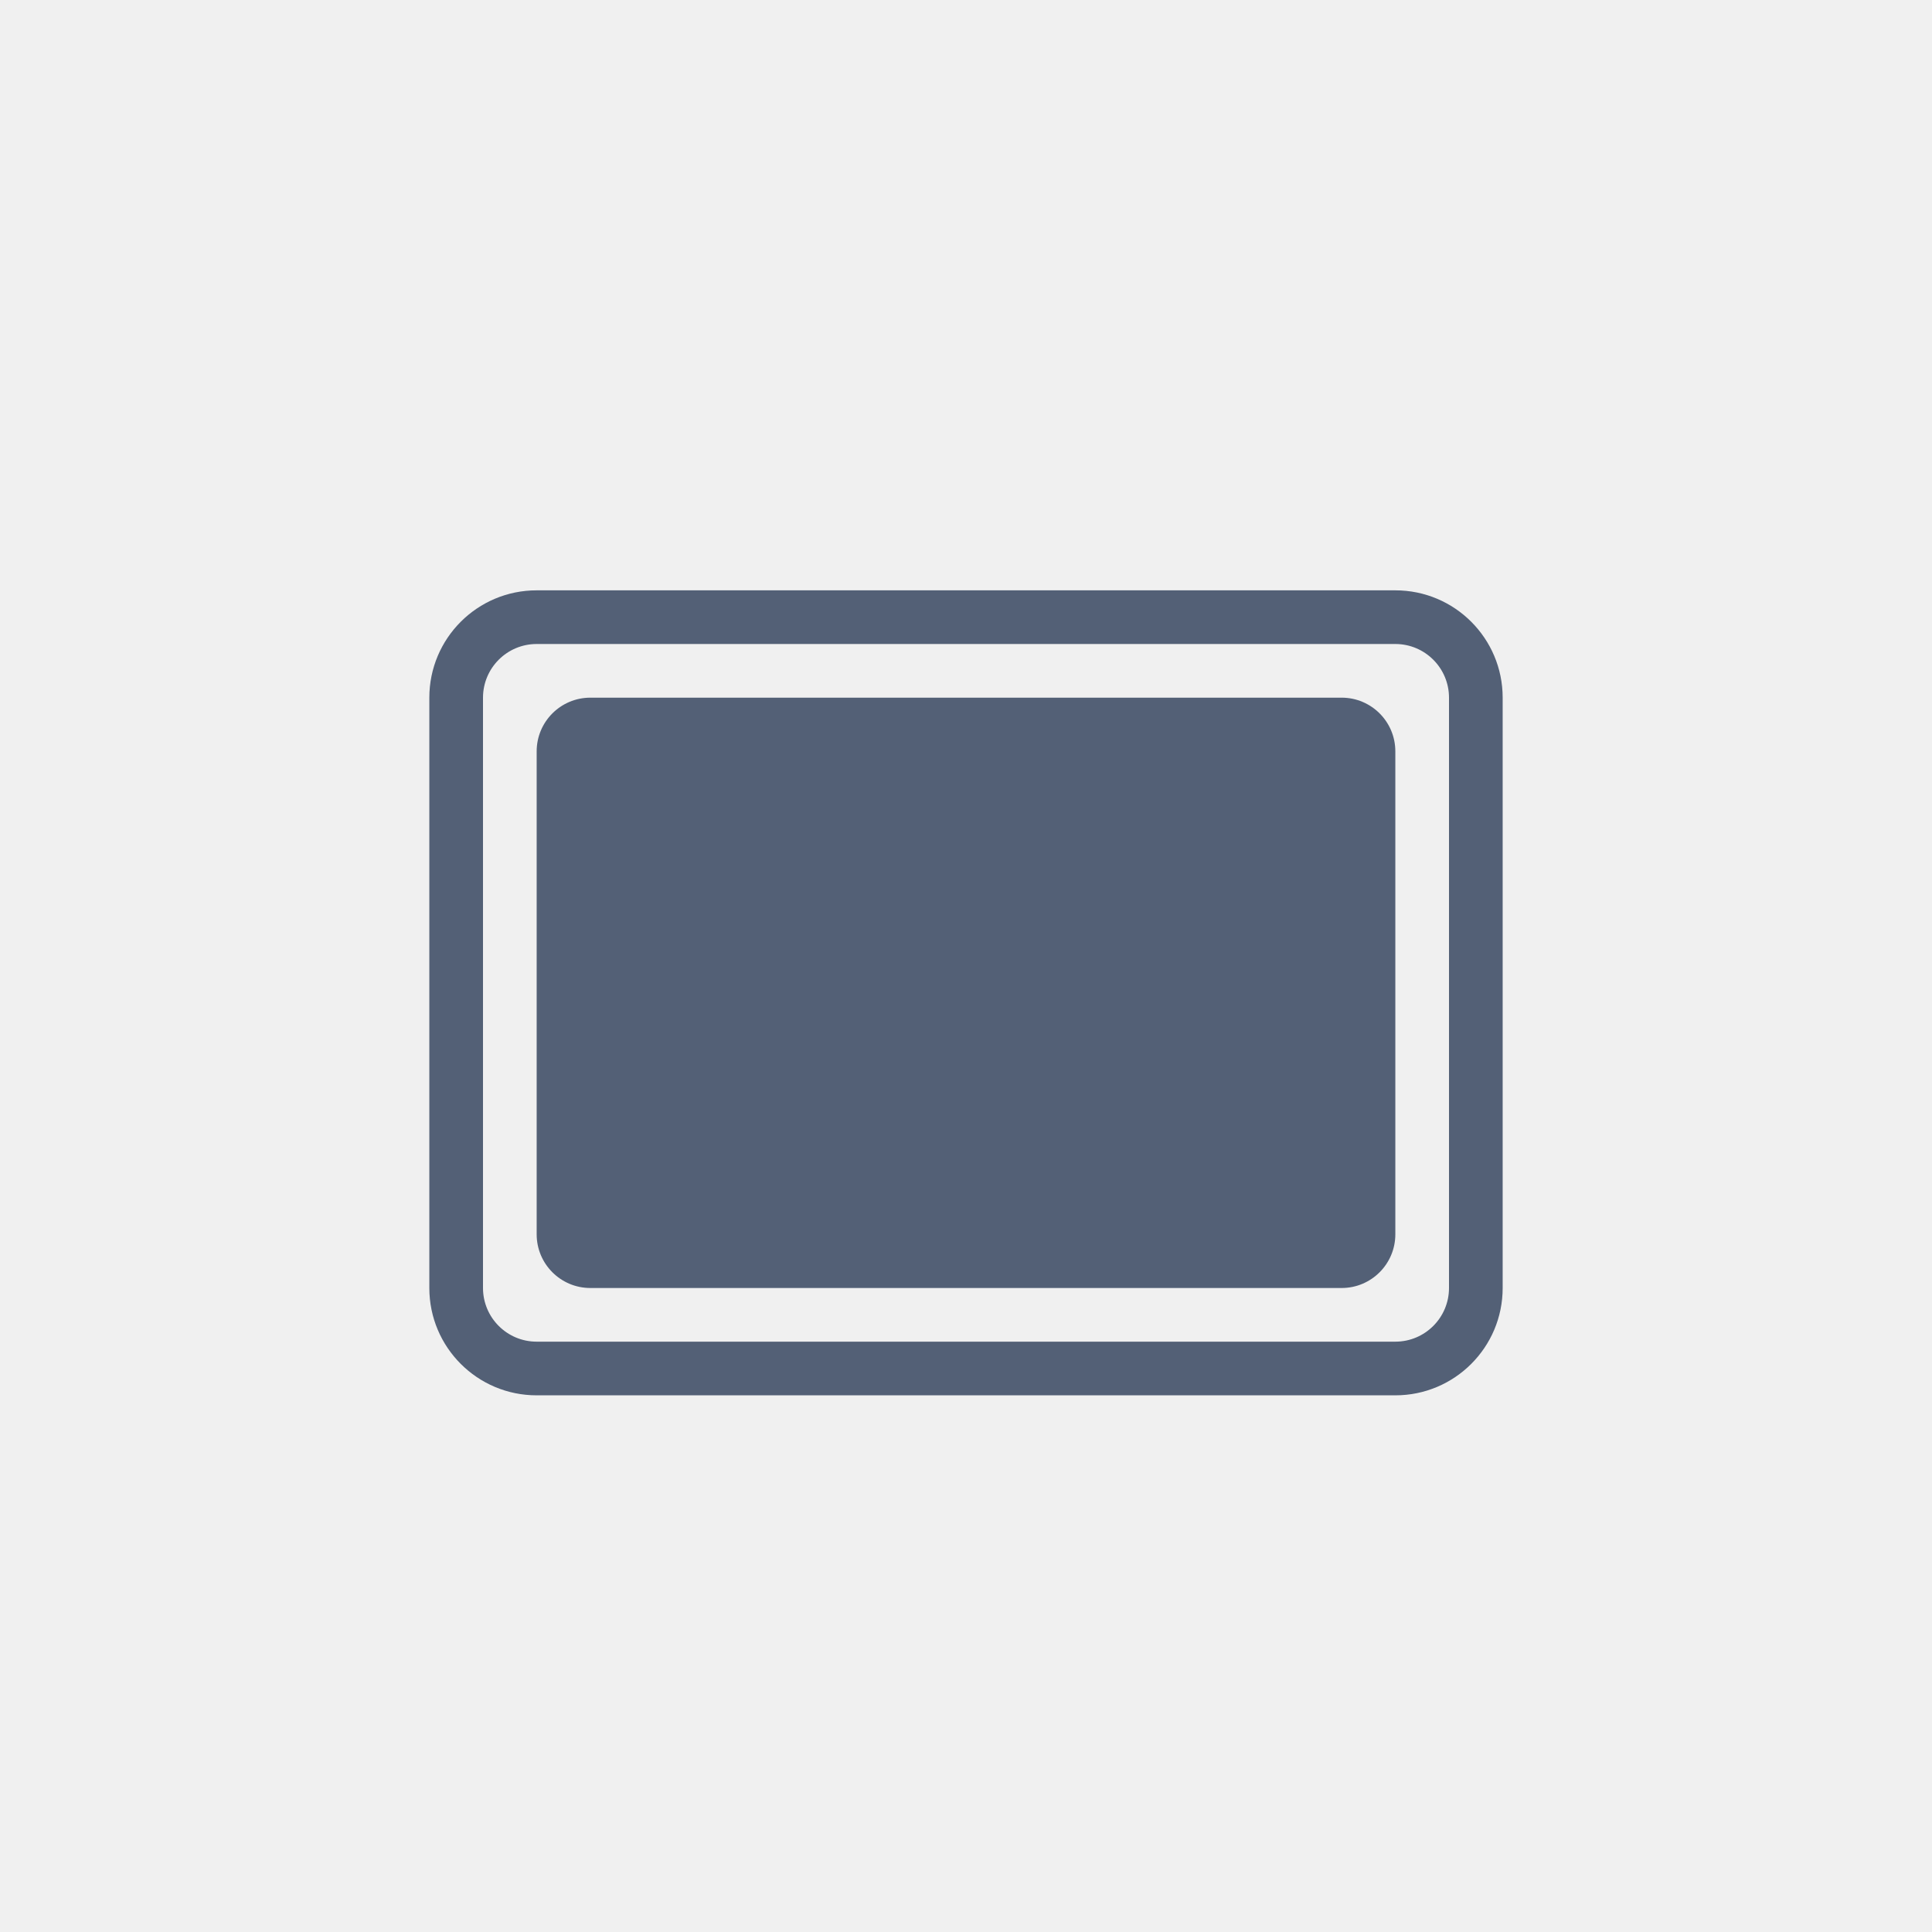
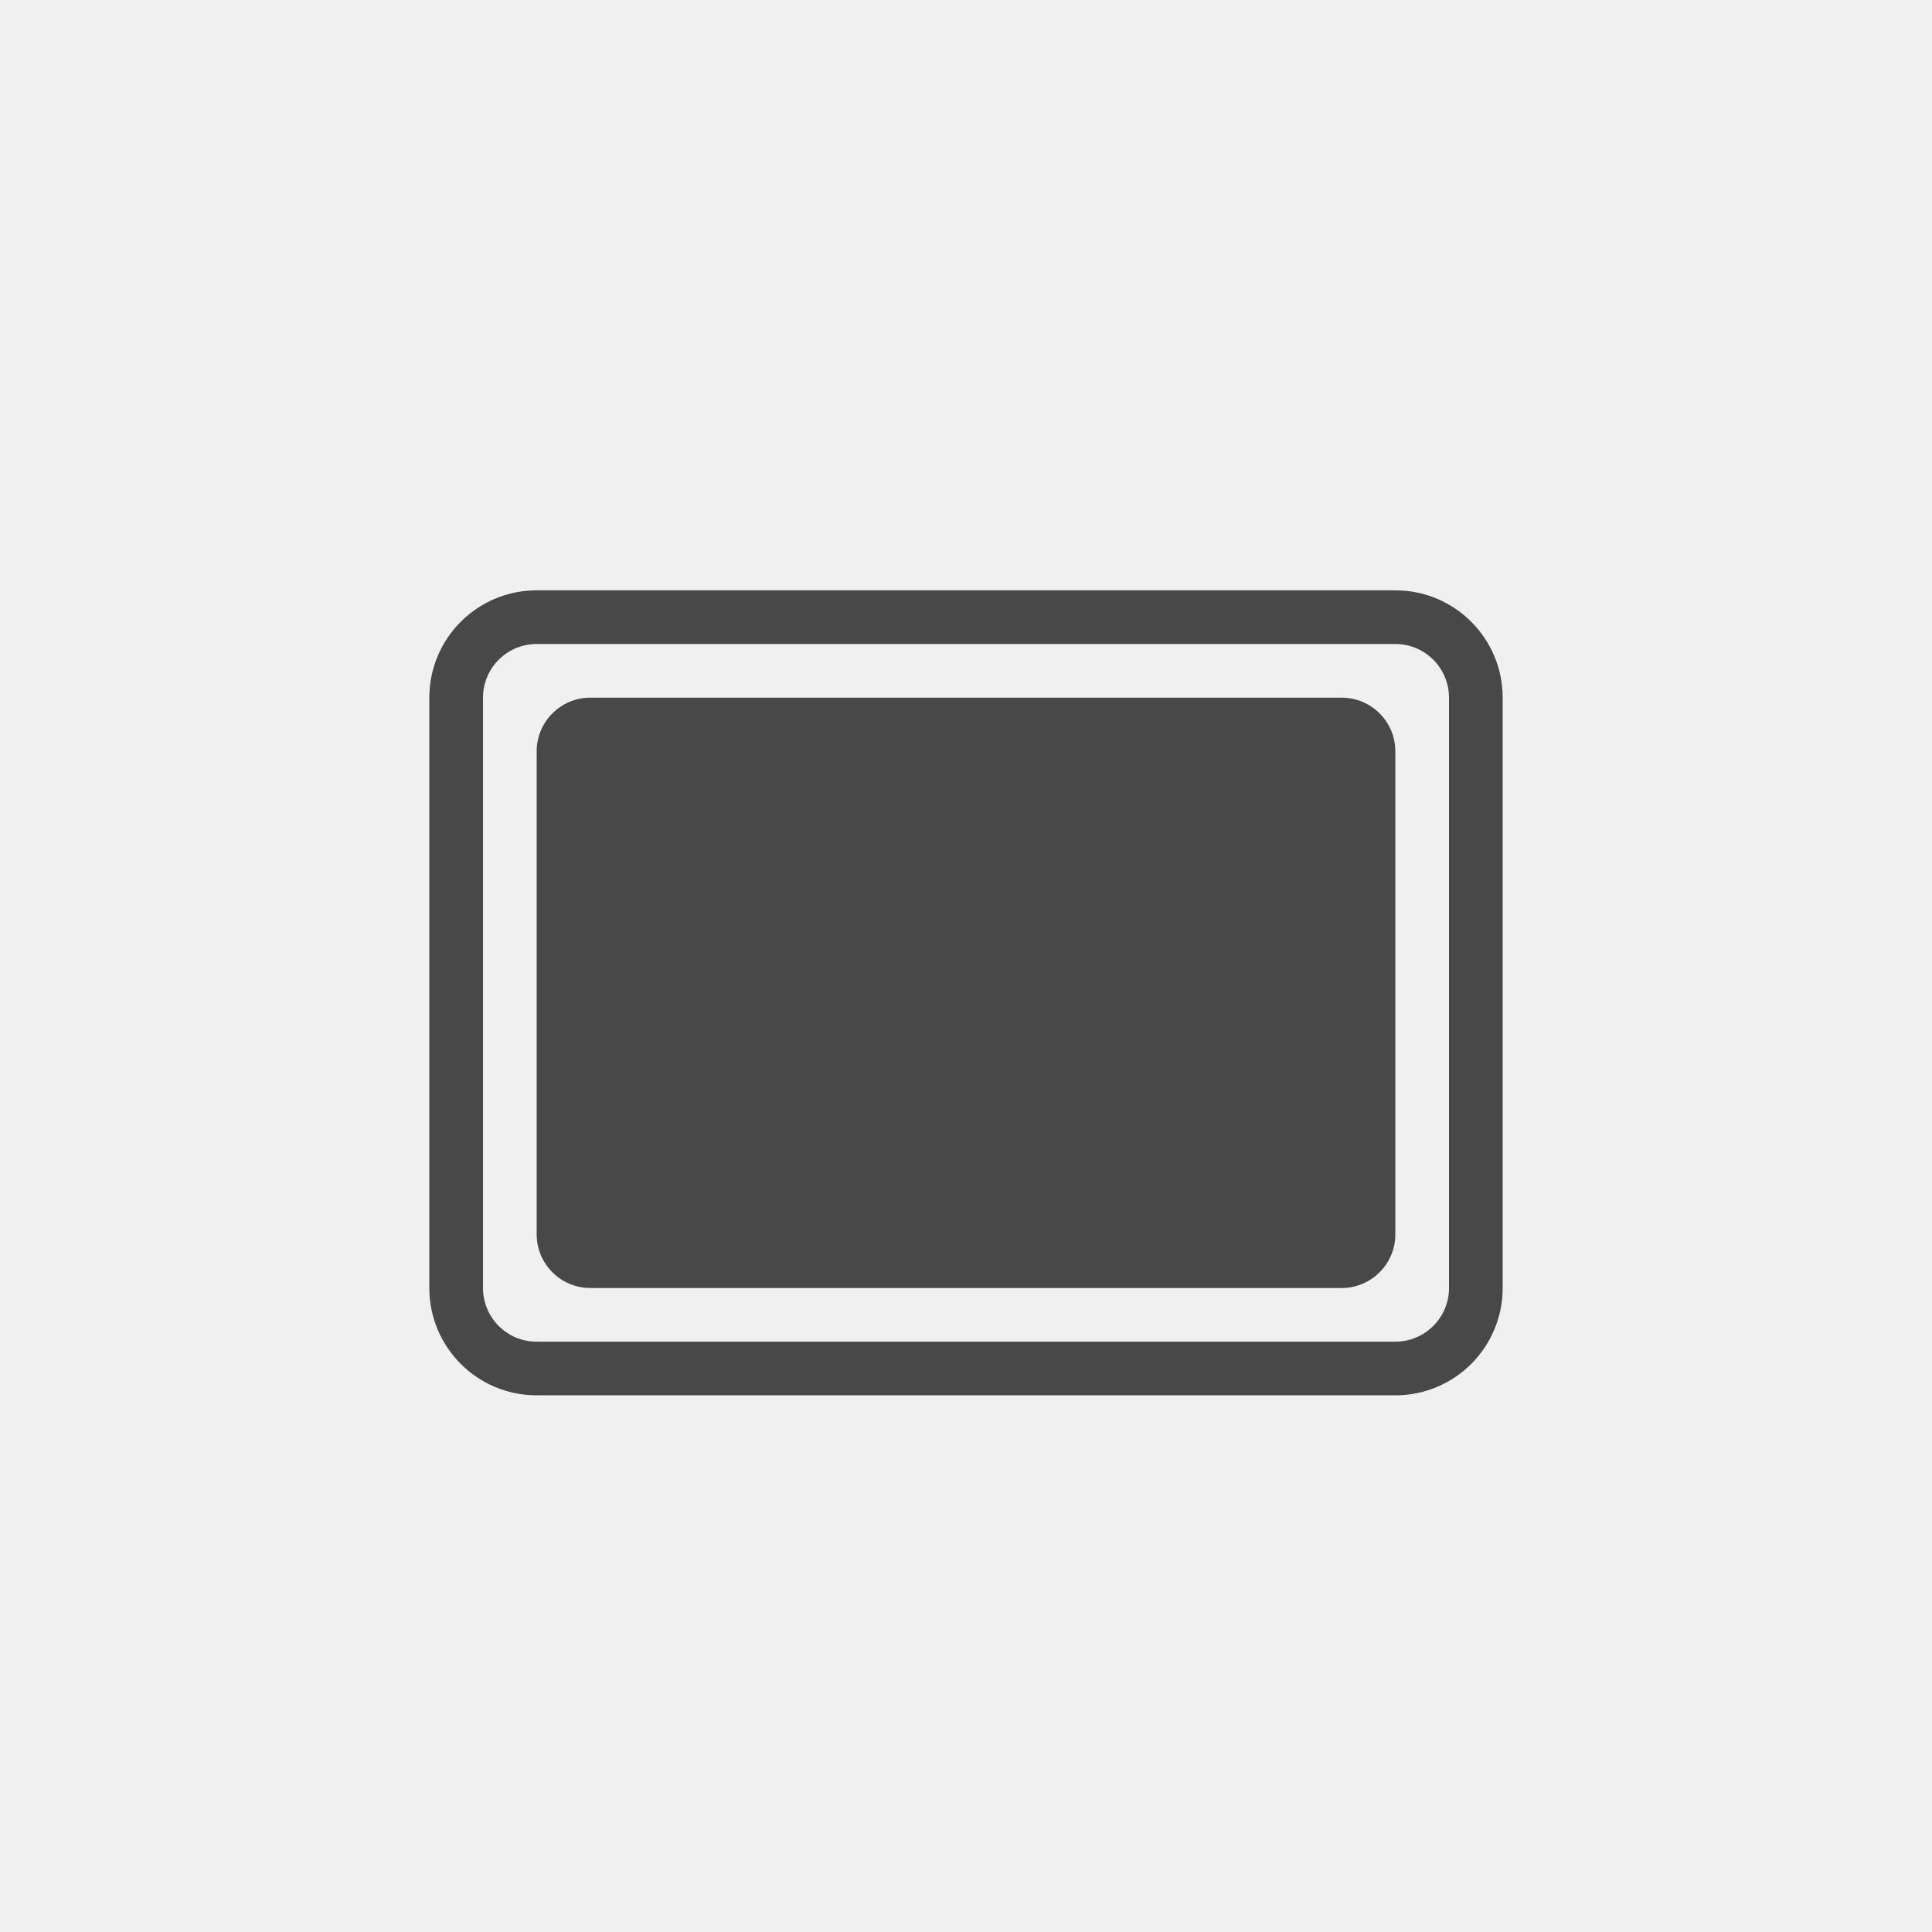
<svg xmlns="http://www.w3.org/2000/svg" width="36px" height="36px" viewBox="0 0 36 36" version="1.1">
-   <defs>
-     <filter color-interpolation-filters="auto" id="filter-1">
-       <feColorMatrix in="SourceGraphic" type="matrix" values="0 0 0 0 0.325 0 0 0 0 0.376 0 0 0 0 0.463 0 0 0 1 0" />
-     </filter>
-   </defs>
  <g id="1050分屏" stroke="none" stroke-width="1" fill="none" fill-rule="evenodd">
-     <g id="编组-3备份-2" transform="translate(18, 18) scale(-1, 1) translate(-18, -18) translate(0, -0)">
-       <rect id="矩形备份" fill-opacity="0" fill="#FFFFFF" x="0" y="0" width="36" height="36" rx="8" />
-       <g filter="url(#filter-1)" id="Group">
-         <g transform="translate(8, 11)">
-           <path d="M18,0 C19.105,-2.02906125e-16 20,0.895 20,2 L20,13 C20,14.105 19.105,15 18,15 L2,15 C0.895,15 1.3527075e-16,14.105 0,13 L0,2 C-1.3527075e-16,0.895 0.895,2.02906125e-16 2,0 L18,0 Z M18,1 L2,1 C1.448,1 1,1.448 1,2 L1,13 C1,13.552 1.448,14 2,14 L18,14 C18.552,14 19,13.552 19,13 L19,2 C19,1.448 18.552,1 18,1 Z M17,2 C17.552,2 18,2.448 18,3 L18,12 C18,12.552 17.552,13 17,13 L3,13 C2.448,13 2,12.552 2,12 L2,3 C2,2.448 2.448,2 3,2 L17,2 Z" id="Combined-Shape" fill="#000000" fill-rule="nonzero" />
+     <g id="通过分屏菜单触发分屏" transform="translate(-1543, -399)">
+       <g id="编组备份" transform="translate(1441, 368)">
+         <g id="还原" transform="translate(120, 49) scale(-1, 1) translate(-120, -49)translate(102, 31)">
+           <rect id="矩形备份" fill-opacity="0" fill="#FFFFFF" x="0" y="0" width="36" height="36" rx="8" />
+           <g id="Group" transform="translate(8, 11)" fill="#000000" fill-opacity="0.7" fill-rule="nonzero">
+             <path d="M18,0 C19.105,-2.02906125e-16 20,0.895 20,2 L20,13 C20,14.105 19.105,15 18,15 L2,15 C0.895,15 1.3527075e-16,14.105 0,13 L0,2 C-1.3527075e-16,0.895 0.895,2.02906125e-16 2,0 L18,0 Z M18,1 L2,1 C1.448,1 1,1.448 1,2 L1,13 C1,13.552 1.448,14 2,14 L18,14 C18.552,14 19,13.552 19,13 L19,2 C19,1.448 18.552,1 18,1 Z M17,2 C17.552,2 18,2.448 18,3 L18,12 C18,12.552 17.552,13 17,13 L3,13 C2.448,13 2,12.552 2,12 L2,3 C2,2.448 2.448,2 3,2 L17,2 Z" id="Combined-Shape" />
+           </g>
        </g>
      </g>
    </g>
  </g>
</svg>
